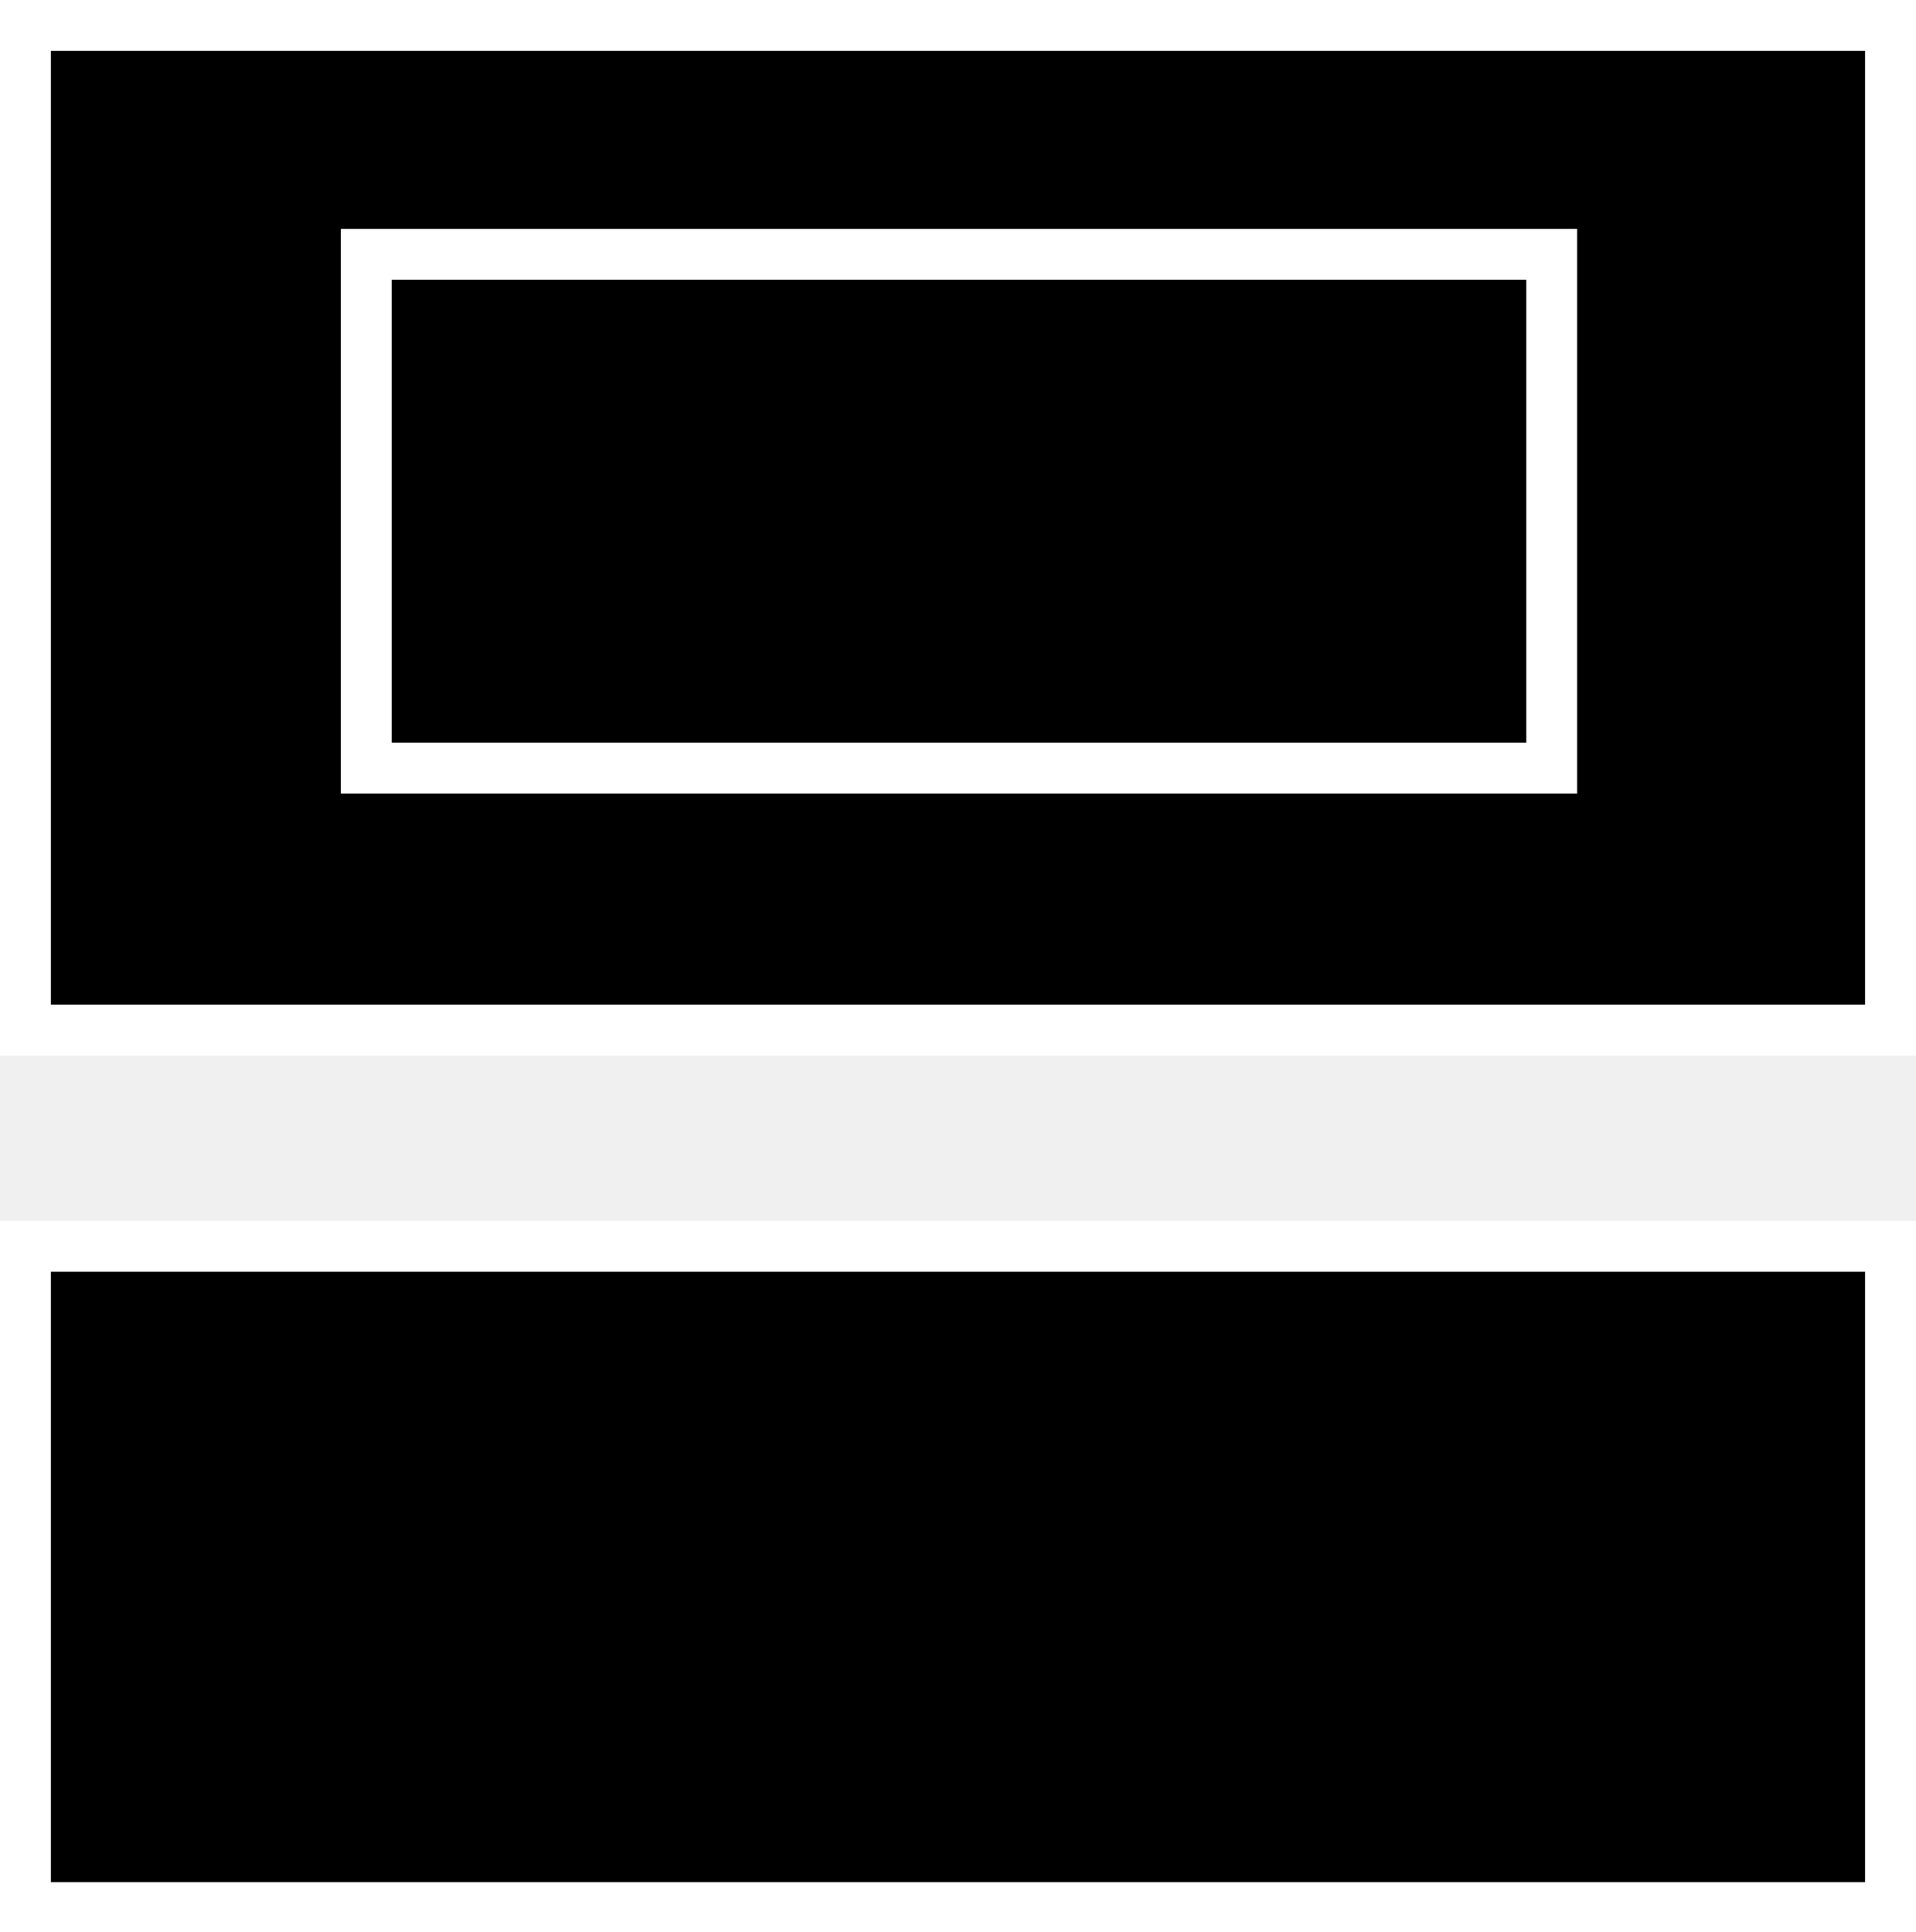
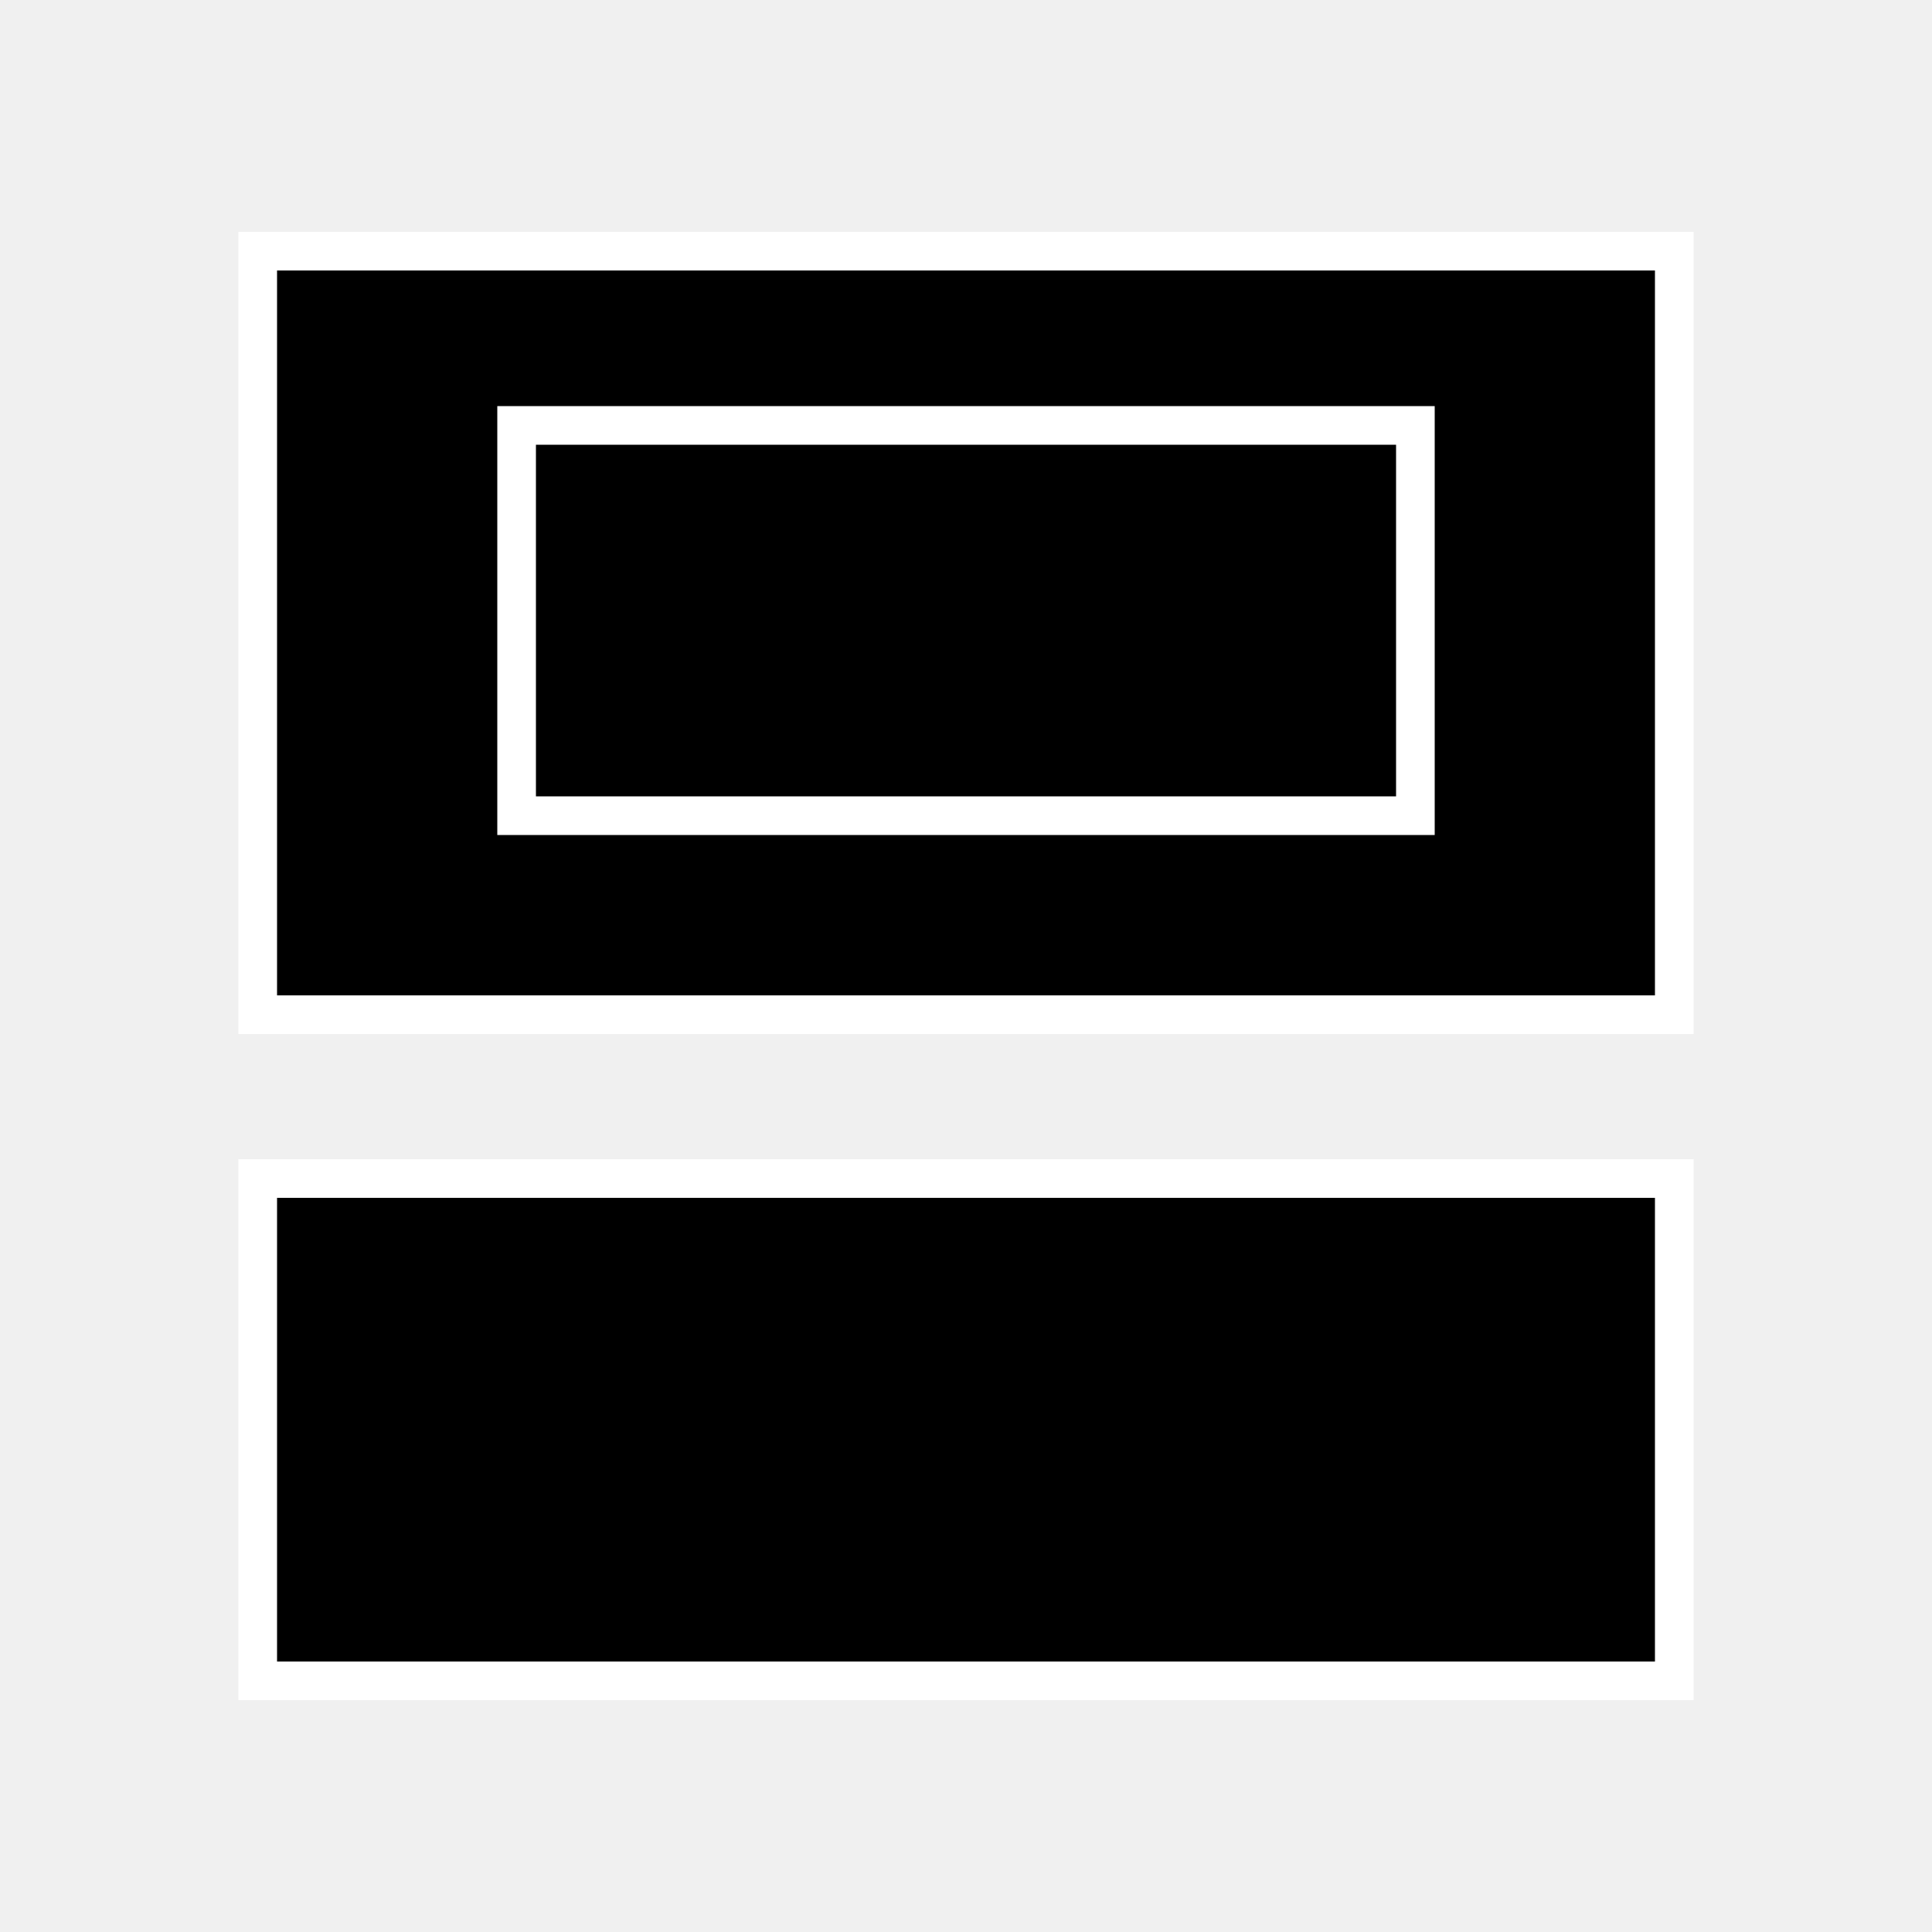
- <svg xmlns="http://www.w3.org/2000/svg" viewBox="0 0 37.66 37.98">
+ <svg xmlns="http://www.w3.org/2000/svg" viewBox="0 0 50 50">
  <defs>
    <style>.cls-1{fill:#fff;}</style>
  </defs>
-   <g id="Livello_2" data-name="Livello 2">
-     <g id="Layer_2" data-name="Layer 2">
-       <rect x="0.5" y="0.5" width="36.66" height="19.75" />
-       <path class="cls-1" d="M36.66,1V19.75H1V1H36.66m1-1H0V20.75H37.66V0Z" />
-       <rect x="7.2" y="5" width="23.26" height="10.1" />
-       <path class="cls-1" d="M30,5.5v9.1H7.7V5.5H30m1-1H6.7V15.6H31V4.5Z" />
-       <rect x="0.5" y="24.44" width="36.66" height="13.04" />
-       <path class="cls-1" d="M36.66,24.94V37H1v-12H36.66m1-1H0V38H37.66v-14Z" />
-     </g>
+   <g id="Layer_2" data-name="Layer 2">
+     <rect x="6.67" y="6.51" width="36.66" height="19.75" />
+     <path class="cls-1" d="M42.83,7V25.76H7.17V7H42.83m1-1H6.17V26.76H43.83V6Z" />
+     <rect x="13.37" y="11.01" width="23.26" height="10.1" />
+     <path class="cls-1" d="M36.13,11.51v9.1H13.87v-9.1H36.13m1-1H12.87v11.1H37.13V10.51Z" />
+     <rect x="6.67" y="30.45" width="36.66" height="13.04" />
+     <path class="cls-1" d="M42.83,31V43H7.17V31H42.83m1-1H6.17V44H43.83V30Z" />
  </g>
</svg>
